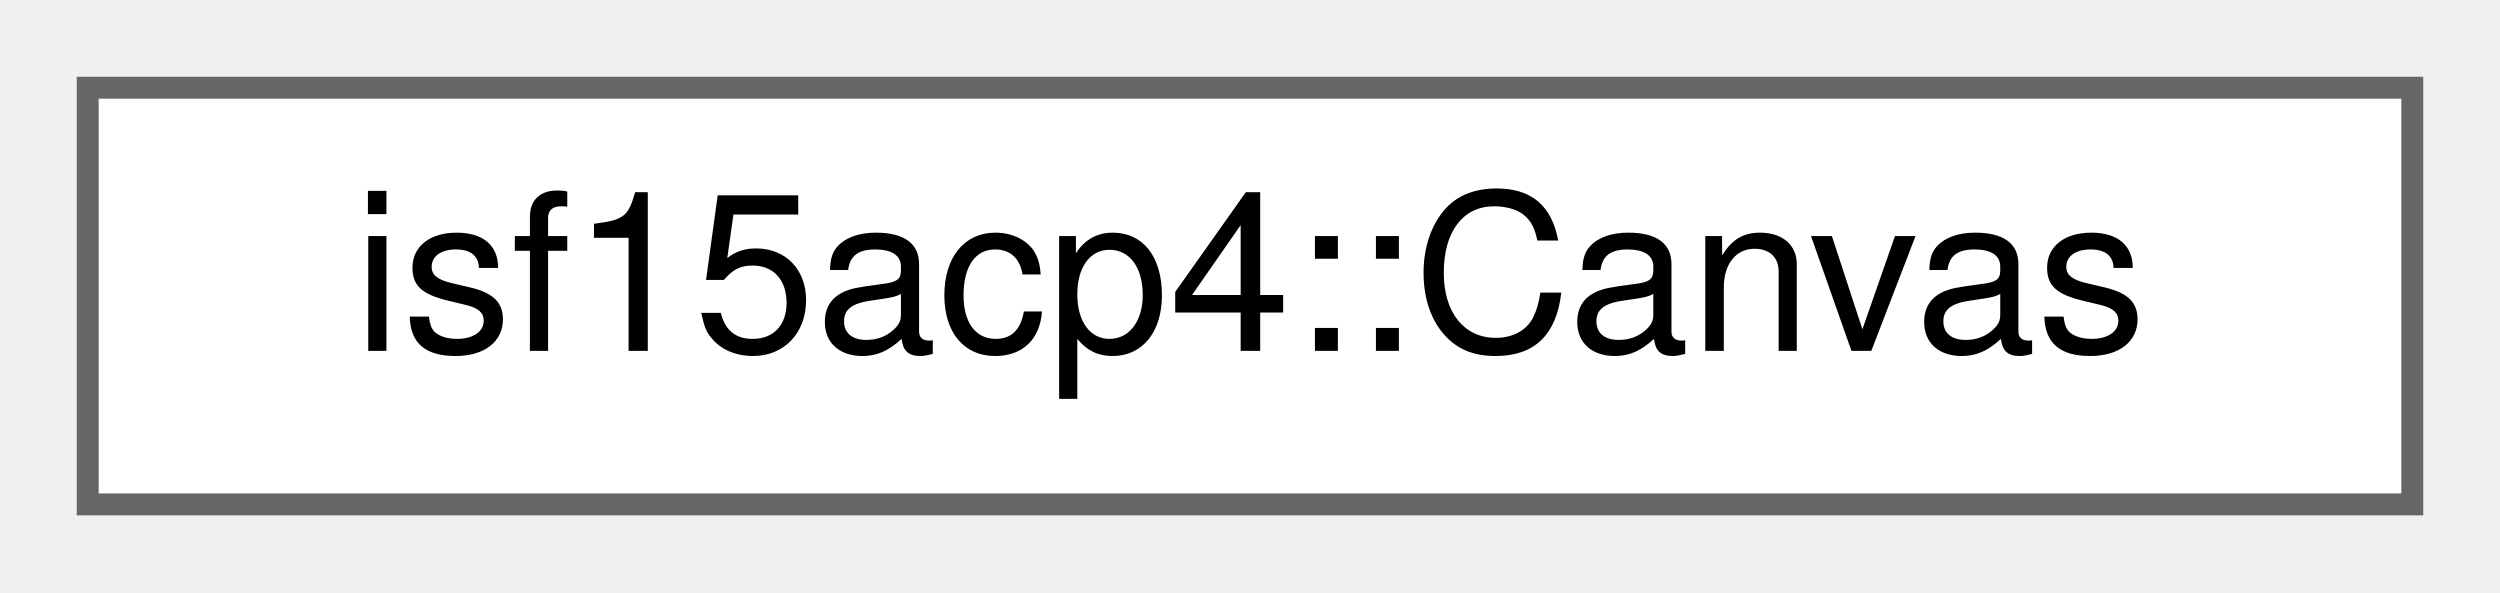
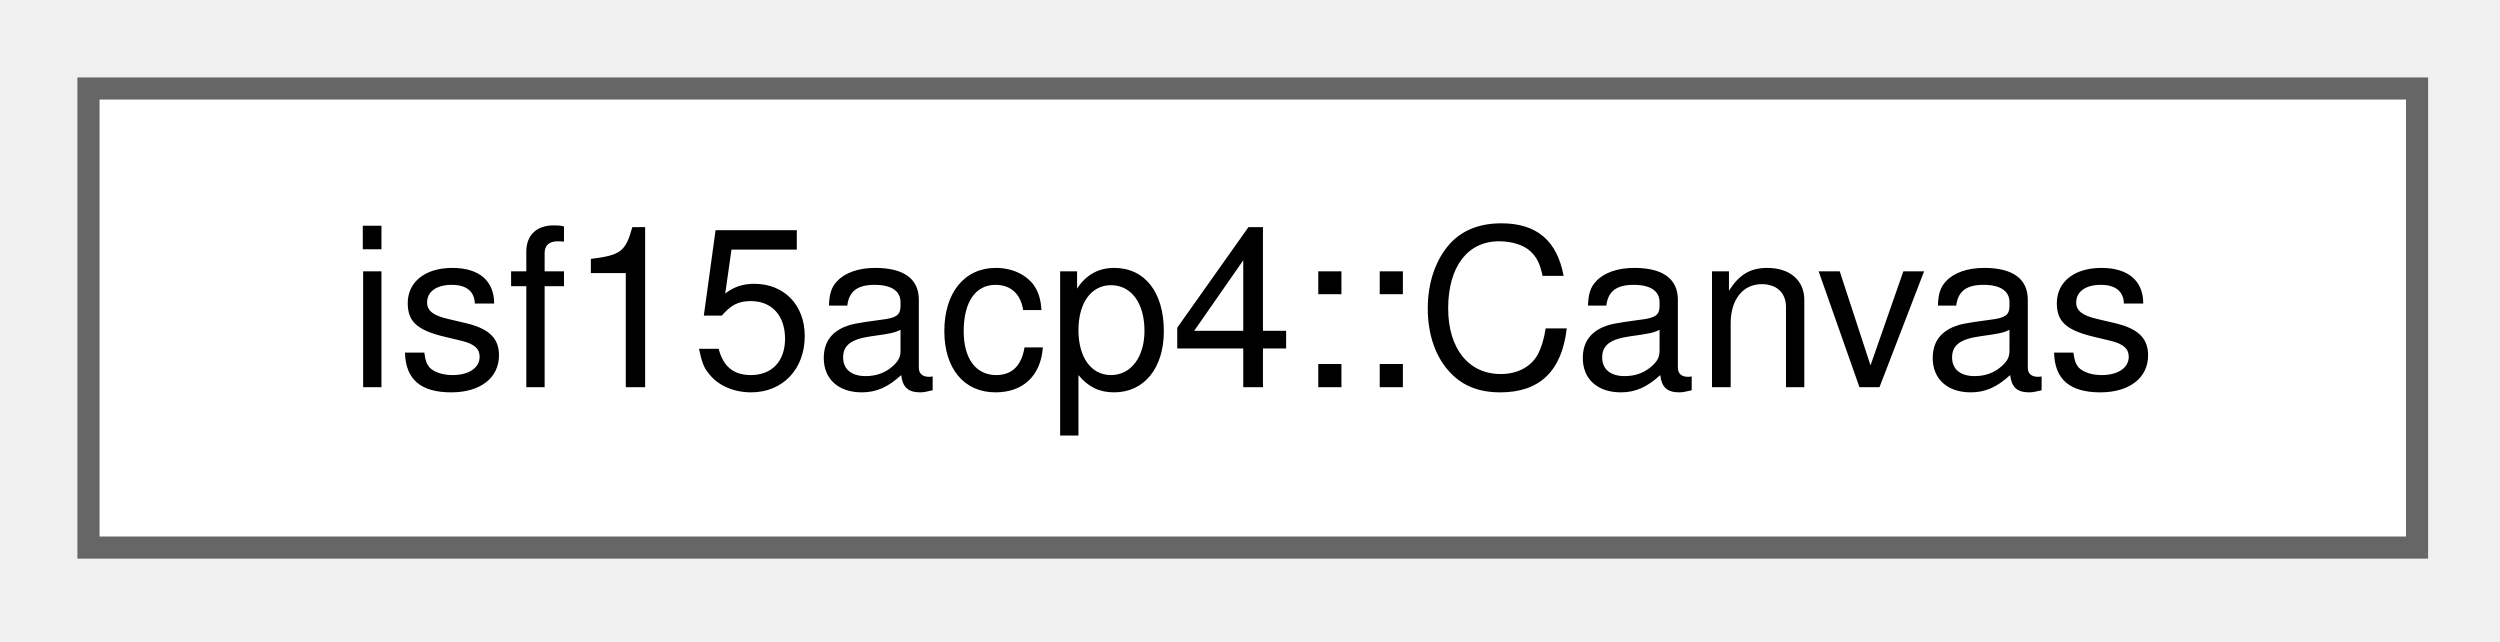
- <svg xmlns="http://www.w3.org/2000/svg" xmlns:xlink="http://www.w3.org/1999/xlink" width="114pt" height="27pt" viewBox="0.00 0.00 114.00 27.00">
-   <g id="graph0" class="graph" transform="scale(1 1) rotate(0) translate(4 23)">
+ <svg xmlns="http://www.w3.org/2000/svg" xmlns:xlink="http://www.w3.org/1999/xlink" width="113pt" height="29pt" viewBox="0.00 0.00 113.00 29.00">
+   <g id="graph0" class="graph" transform="scale(1 1) rotate(0) translate(4 24.75)">
    <g id="Node000000" class="node">
      <g id="a_Node000000">
        <a xlink:href="classisf15acp4_1_1Canvas.html" target="_top" xlink:title="CPU-side RGB565 framebuffer with basic drawing operations.">
-           <polygon fill="white" stroke="#666666" points="106,-19 0,-19 0,0 106,0 106,-19" />
-           <text text-anchor="middle" x="53" y="-7" font-family="Helvetica,sans-Serif" font-size="10.00">isf15acp4::Canvas</text>
+           <polygon fill="white" stroke="#666666" points="105.25,-20.75 0,-20.75 0,0 105.25,0 105.25,-20.75" />
+           <text xml:space="preserve" text-anchor="middle" x="52.62" y="-7.25" font-family="Helvetica,sans-Serif" font-size="10.00">isf15acp4::Canvas</text>
        </a>
      </g>
    </g>
  </g>
</svg>
